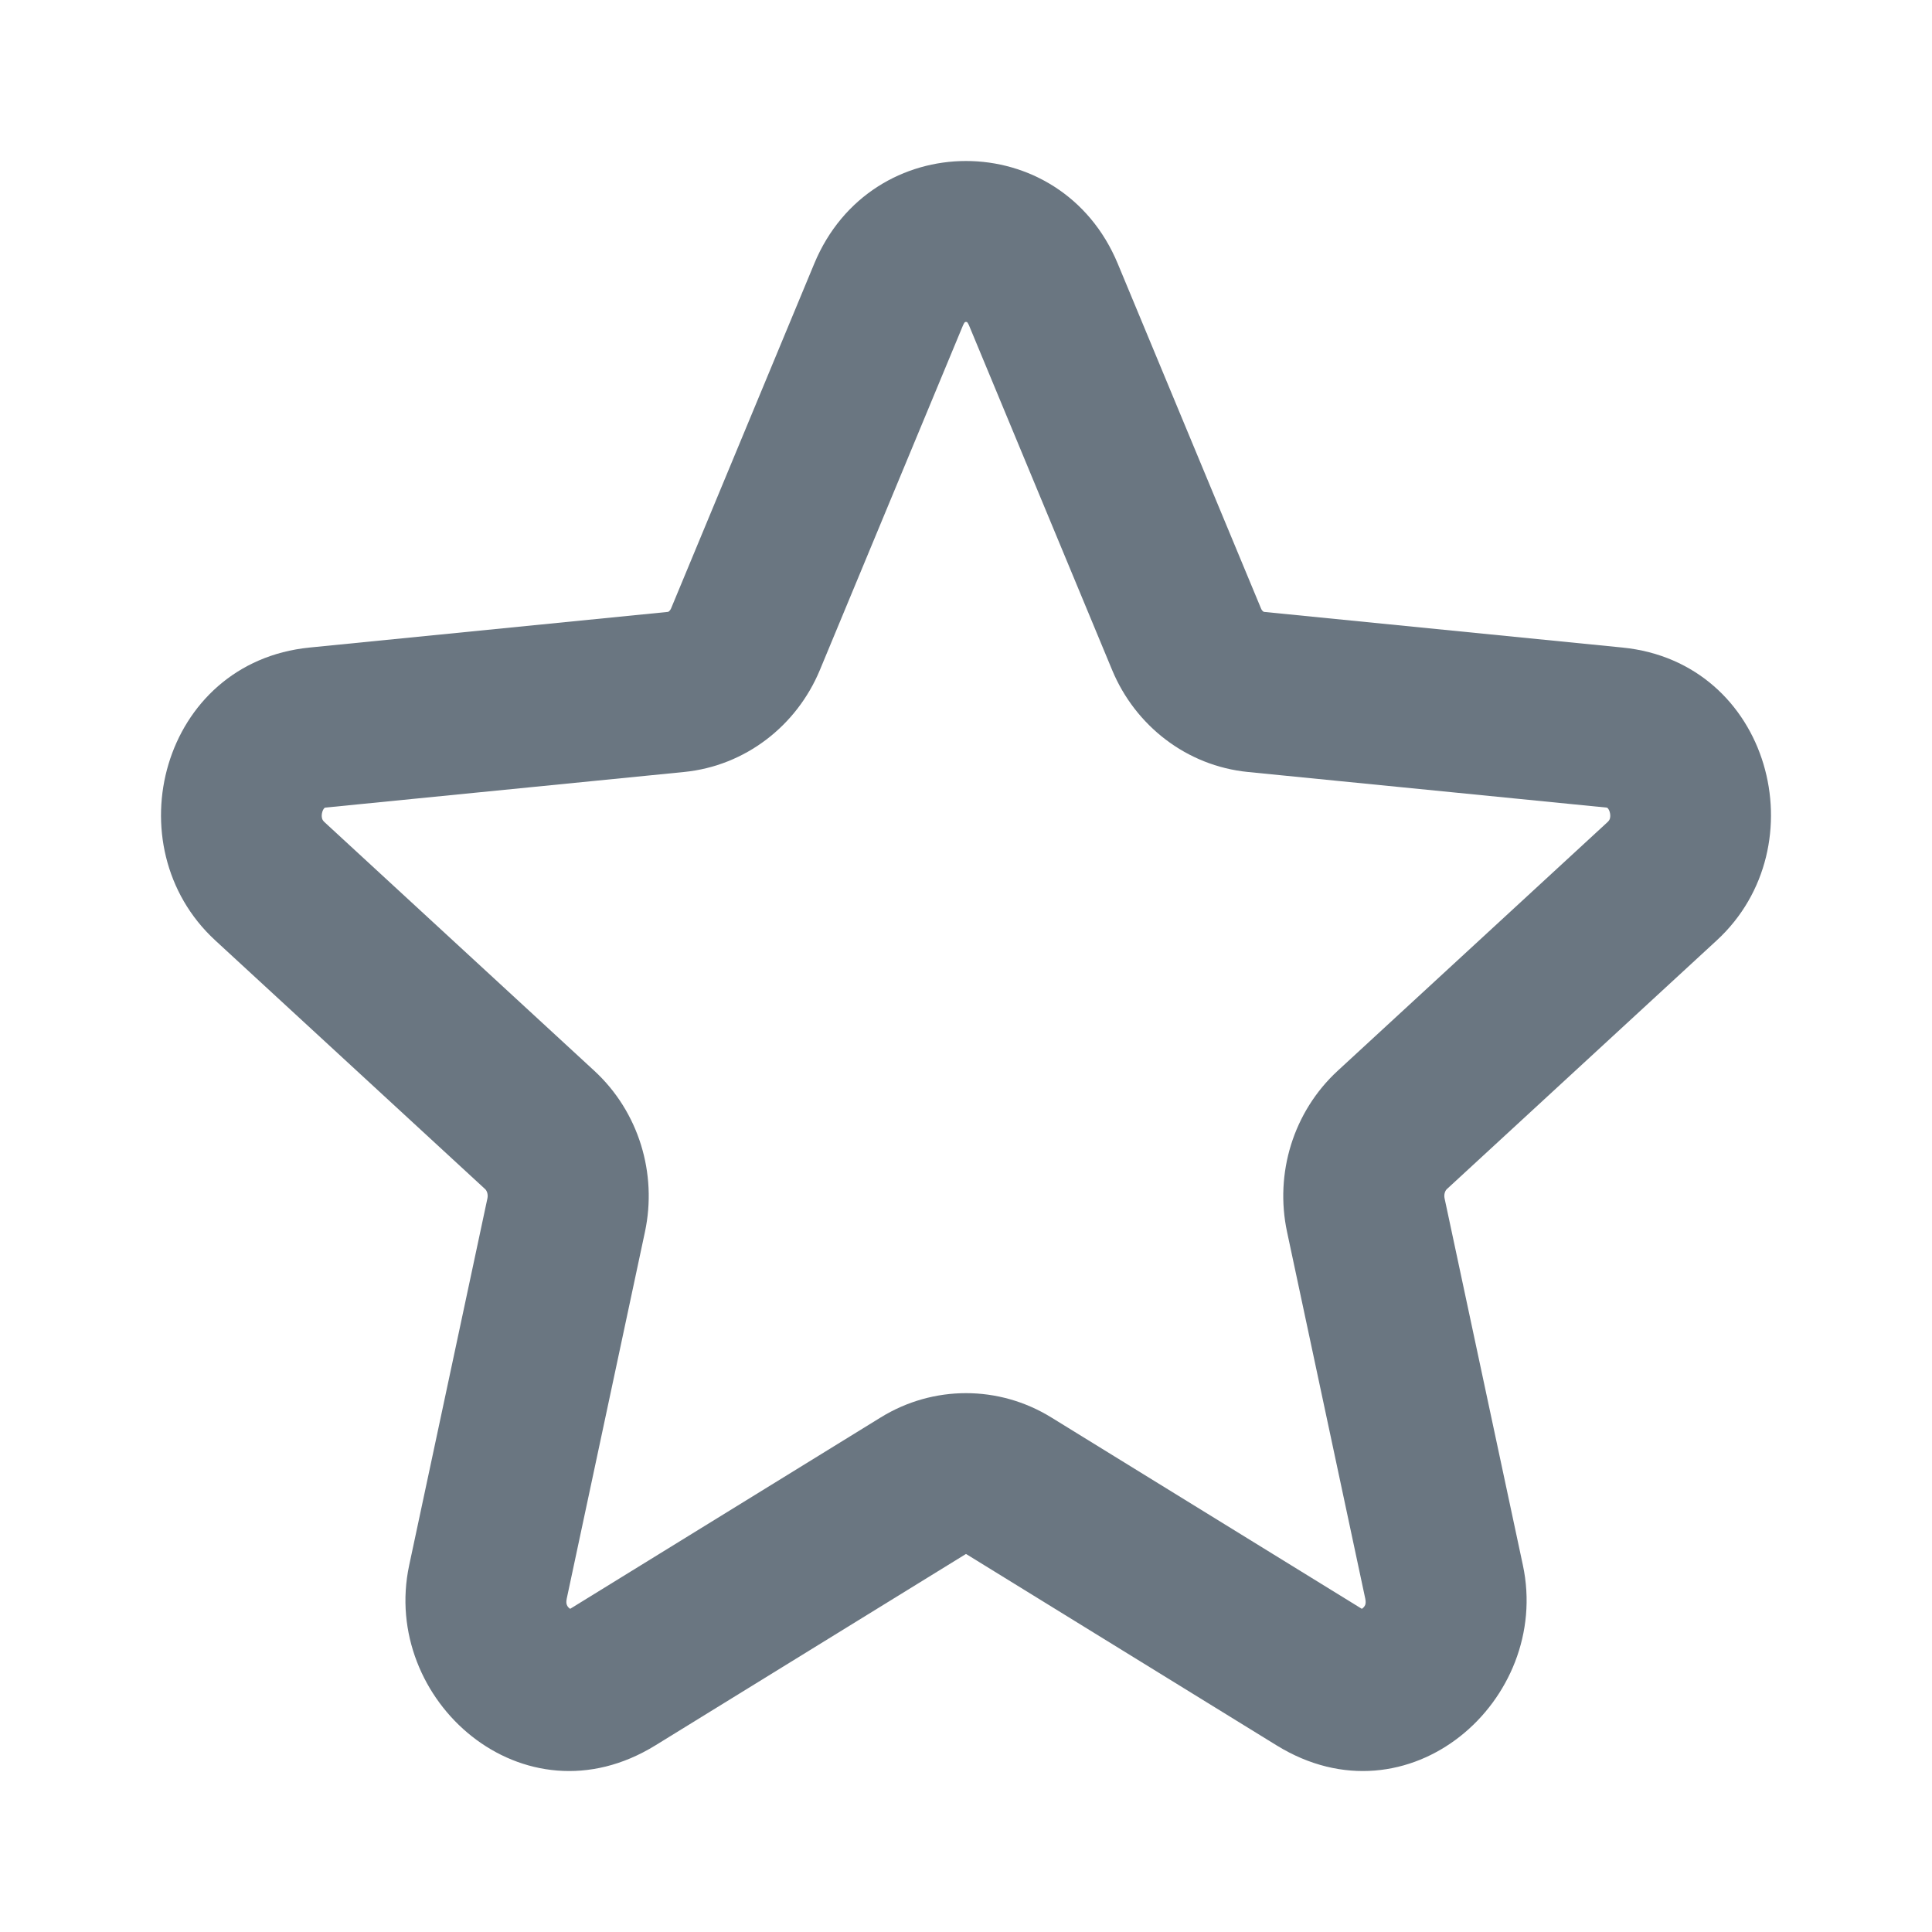
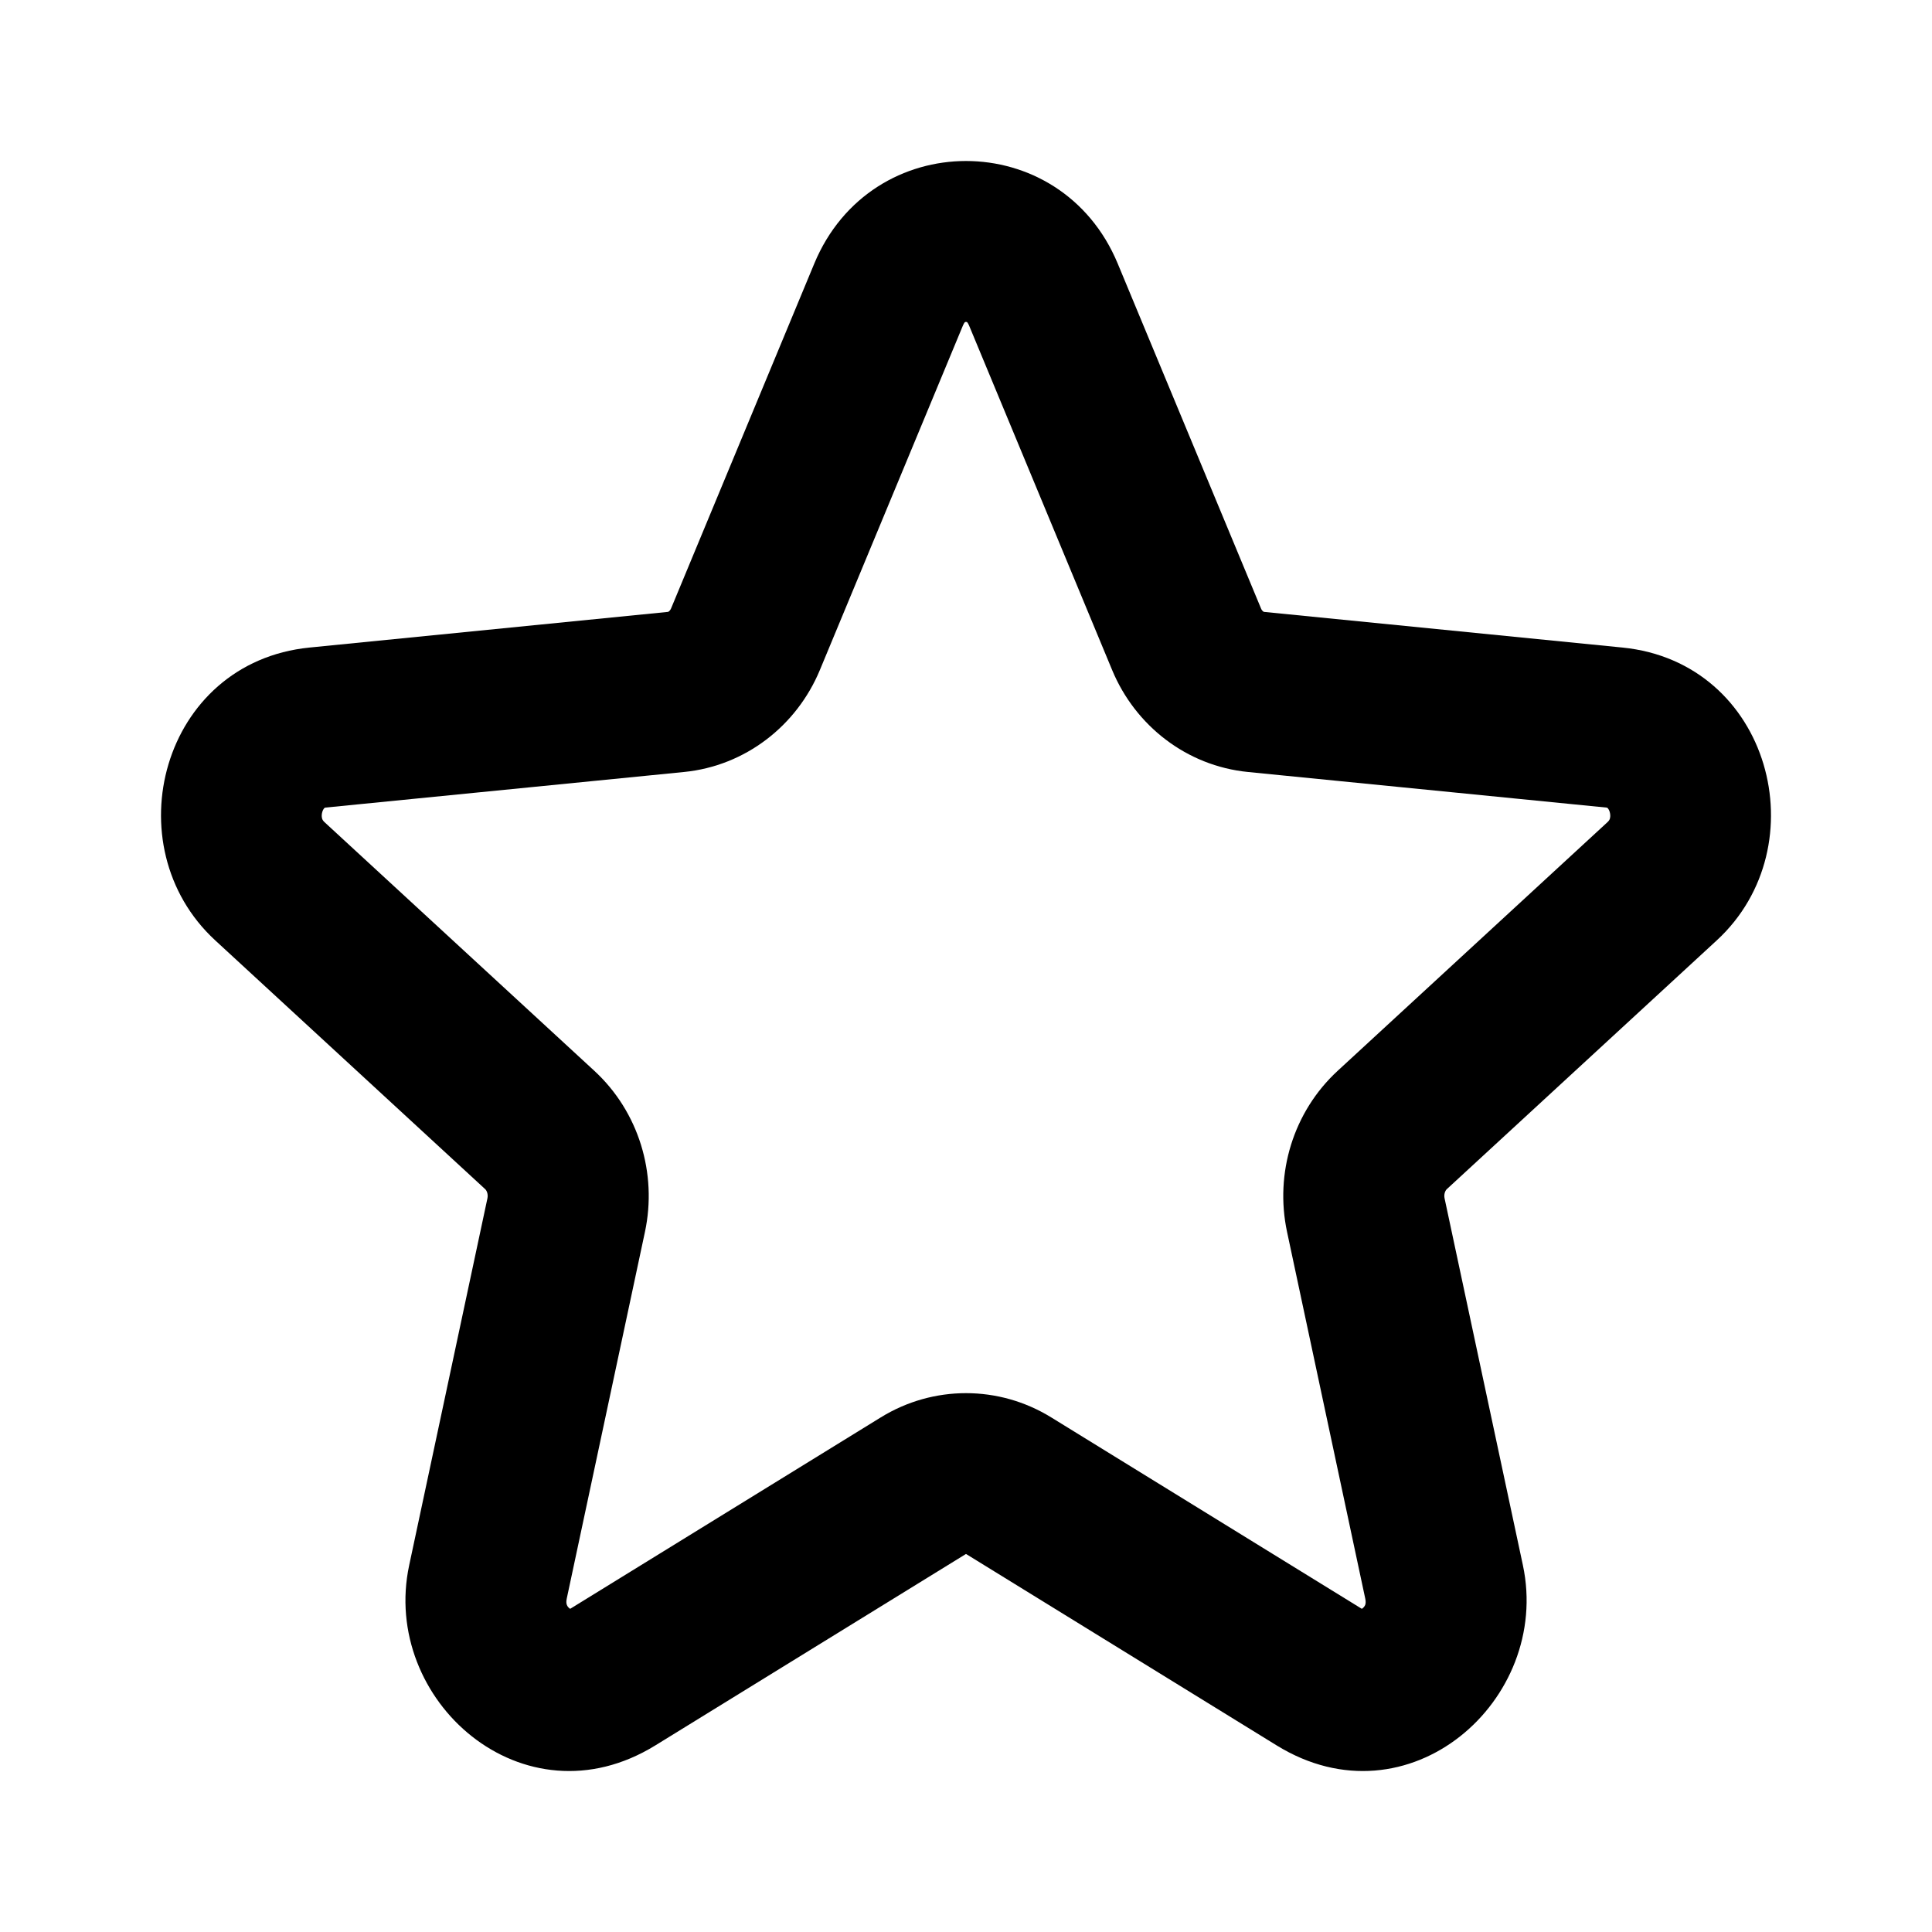
<svg xmlns="http://www.w3.org/2000/svg" width="24" height="24" viewBox="0 0 24 24" fill="none">
-   <path fill-rule="evenodd" clip-rule="evenodd" d="M10.115 3.275C10.821 1.575 13.179 1.575 13.885 3.275L15.665 7.559C15.673 7.579 15.684 7.59 15.691 7.595C15.694 7.598 15.699 7.6 15.699 7.6L15.701 7.601L20.154 8.044C21.995 8.227 22.596 10.511 21.327 11.681L17.974 14.771C17.965 14.779 17.955 14.793 17.948 14.815C17.941 14.837 17.94 14.862 17.945 14.886L18.918 19.444C19.275 21.119 17.499 22.693 15.859 21.682L12.007 19.308C12.004 19.306 12.001 19.305 12.001 19.305L12 19.305L11.999 19.305C11.999 19.305 11.996 19.306 11.993 19.308L8.141 21.682C6.501 22.693 4.725 21.119 5.083 19.444L6.055 14.886C6.06 14.862 6.059 14.837 6.052 14.815C6.045 14.793 6.035 14.779 6.026 14.771L2.673 11.681C1.404 10.511 2.005 8.227 3.846 8.044L8.299 7.601L8.301 7.6C8.301 7.6 8.306 7.598 8.309 7.595C8.316 7.59 8.327 7.579 8.336 7.559L10.115 3.275ZM11.982 4.007C11.979 4.011 11.972 4.021 11.963 4.041L10.184 8.325C9.897 9.014 9.261 9.514 8.497 9.59L4.044 10.032C4.033 10.034 4.032 10.036 4.032 10.036C4.027 10.04 4.013 10.055 4.004 10.085C3.995 10.115 3.995 10.143 4 10.163C4.003 10.178 4.01 10.193 4.03 10.212L7.383 13.302C7.936 13.812 8.166 14.578 8.012 15.302L7.04 19.86C7.031 19.902 7.037 19.924 7.042 19.937C7.048 19.953 7.059 19.968 7.073 19.978C7.077 19.982 7.08 19.984 7.083 19.985C7.085 19.984 7.088 19.983 7.09 19.981L10.942 17.607C11.593 17.206 12.407 17.206 13.058 17.607L16.91 19.981C16.913 19.983 16.915 19.984 16.917 19.985C16.92 19.984 16.923 19.982 16.927 19.978C16.941 19.968 16.952 19.953 16.959 19.937C16.963 19.924 16.969 19.902 16.96 19.86L15.988 15.302C15.834 14.578 16.064 13.812 16.617 13.302L19.97 10.212C19.99 10.193 19.997 10.178 20 10.163C20.005 10.143 20.005 10.115 19.996 10.085C19.987 10.055 19.973 10.04 19.968 10.036C19.968 10.036 19.969 10.034 19.956 10.032L15.503 9.59C14.739 9.514 14.103 9.014 13.816 8.325L12.037 4.041C12.028 4.021 12.021 4.011 12.018 4.007C12.015 4.003 12.012 4.001 12.012 4.001C12.012 4.001 12.007 3.999 12 3.999C11.993 3.999 11.988 4.001 11.988 4.001C11.988 4.001 11.985 4.003 11.982 4.007Z" fill="#6A7681" />
+   <path fill-rule="evenodd" clip-rule="evenodd" d="M10.115 3.275C10.821 1.575 13.179 1.575 13.885 3.275L15.665 7.559C15.673 7.579 15.684 7.59 15.691 7.595C15.694 7.598 15.699 7.6 15.699 7.6L15.701 7.601L20.154 8.044C21.995 8.227 22.596 10.511 21.327 11.681L17.974 14.771C17.965 14.779 17.955 14.793 17.948 14.815C17.941 14.837 17.94 14.862 17.945 14.886L18.918 19.444C19.275 21.119 17.499 22.693 15.859 21.682L12.007 19.308C12.004 19.306 12.001 19.305 12.001 19.305L12 19.305L11.999 19.305C11.999 19.305 11.996 19.306 11.993 19.308L8.141 21.682C6.501 22.693 4.725 21.119 5.083 19.444L6.055 14.886C6.06 14.862 6.059 14.837 6.052 14.815C6.045 14.793 6.035 14.779 6.026 14.771L2.673 11.681C1.404 10.511 2.005 8.227 3.846 8.044L8.299 7.601L8.301 7.6C8.301 7.6 8.306 7.598 8.309 7.595C8.316 7.59 8.327 7.579 8.336 7.559L10.115 3.275ZM11.982 4.007C11.979 4.011 11.972 4.021 11.963 4.041L10.184 8.325C9.897 9.014 9.261 9.514 8.497 9.59L4.044 10.032C4.033 10.034 4.032 10.036 4.032 10.036C4.027 10.04 4.013 10.055 4.004 10.085C3.995 10.115 3.995 10.143 4 10.163C4.003 10.178 4.01 10.193 4.03 10.212L7.383 13.302C7.936 13.812 8.166 14.578 8.012 15.302L7.04 19.86C7.031 19.902 7.037 19.924 7.042 19.937C7.048 19.953 7.059 19.968 7.073 19.978C7.077 19.982 7.08 19.984 7.083 19.985C7.085 19.984 7.088 19.983 7.09 19.981L10.942 17.607C11.593 17.206 12.407 17.206 13.058 17.607L16.91 19.981C16.913 19.983 16.915 19.984 16.917 19.985C16.92 19.984 16.923 19.982 16.927 19.978C16.941 19.968 16.952 19.953 16.959 19.937C16.963 19.924 16.969 19.902 16.96 19.86L15.988 15.302C15.834 14.578 16.064 13.812 16.617 13.302L19.97 10.212C19.99 10.193 19.997 10.178 20 10.163C20.005 10.143 20.005 10.115 19.996 10.085C19.987 10.055 19.973 10.04 19.968 10.036C19.968 10.036 19.969 10.034 19.956 10.032L15.503 9.59C14.739 9.514 14.103 9.014 13.816 8.325L12.037 4.041C12.028 4.021 12.021 4.011 12.018 4.007C12.015 4.003 12.012 4.001 12.012 4.001C12.012 4.001 12.007 3.999 12 3.999C11.993 3.999 11.988 4.001 11.988 4.001C11.988 4.001 11.985 4.003 11.982 4.007Z" fill="currentColor" />
</svg>
